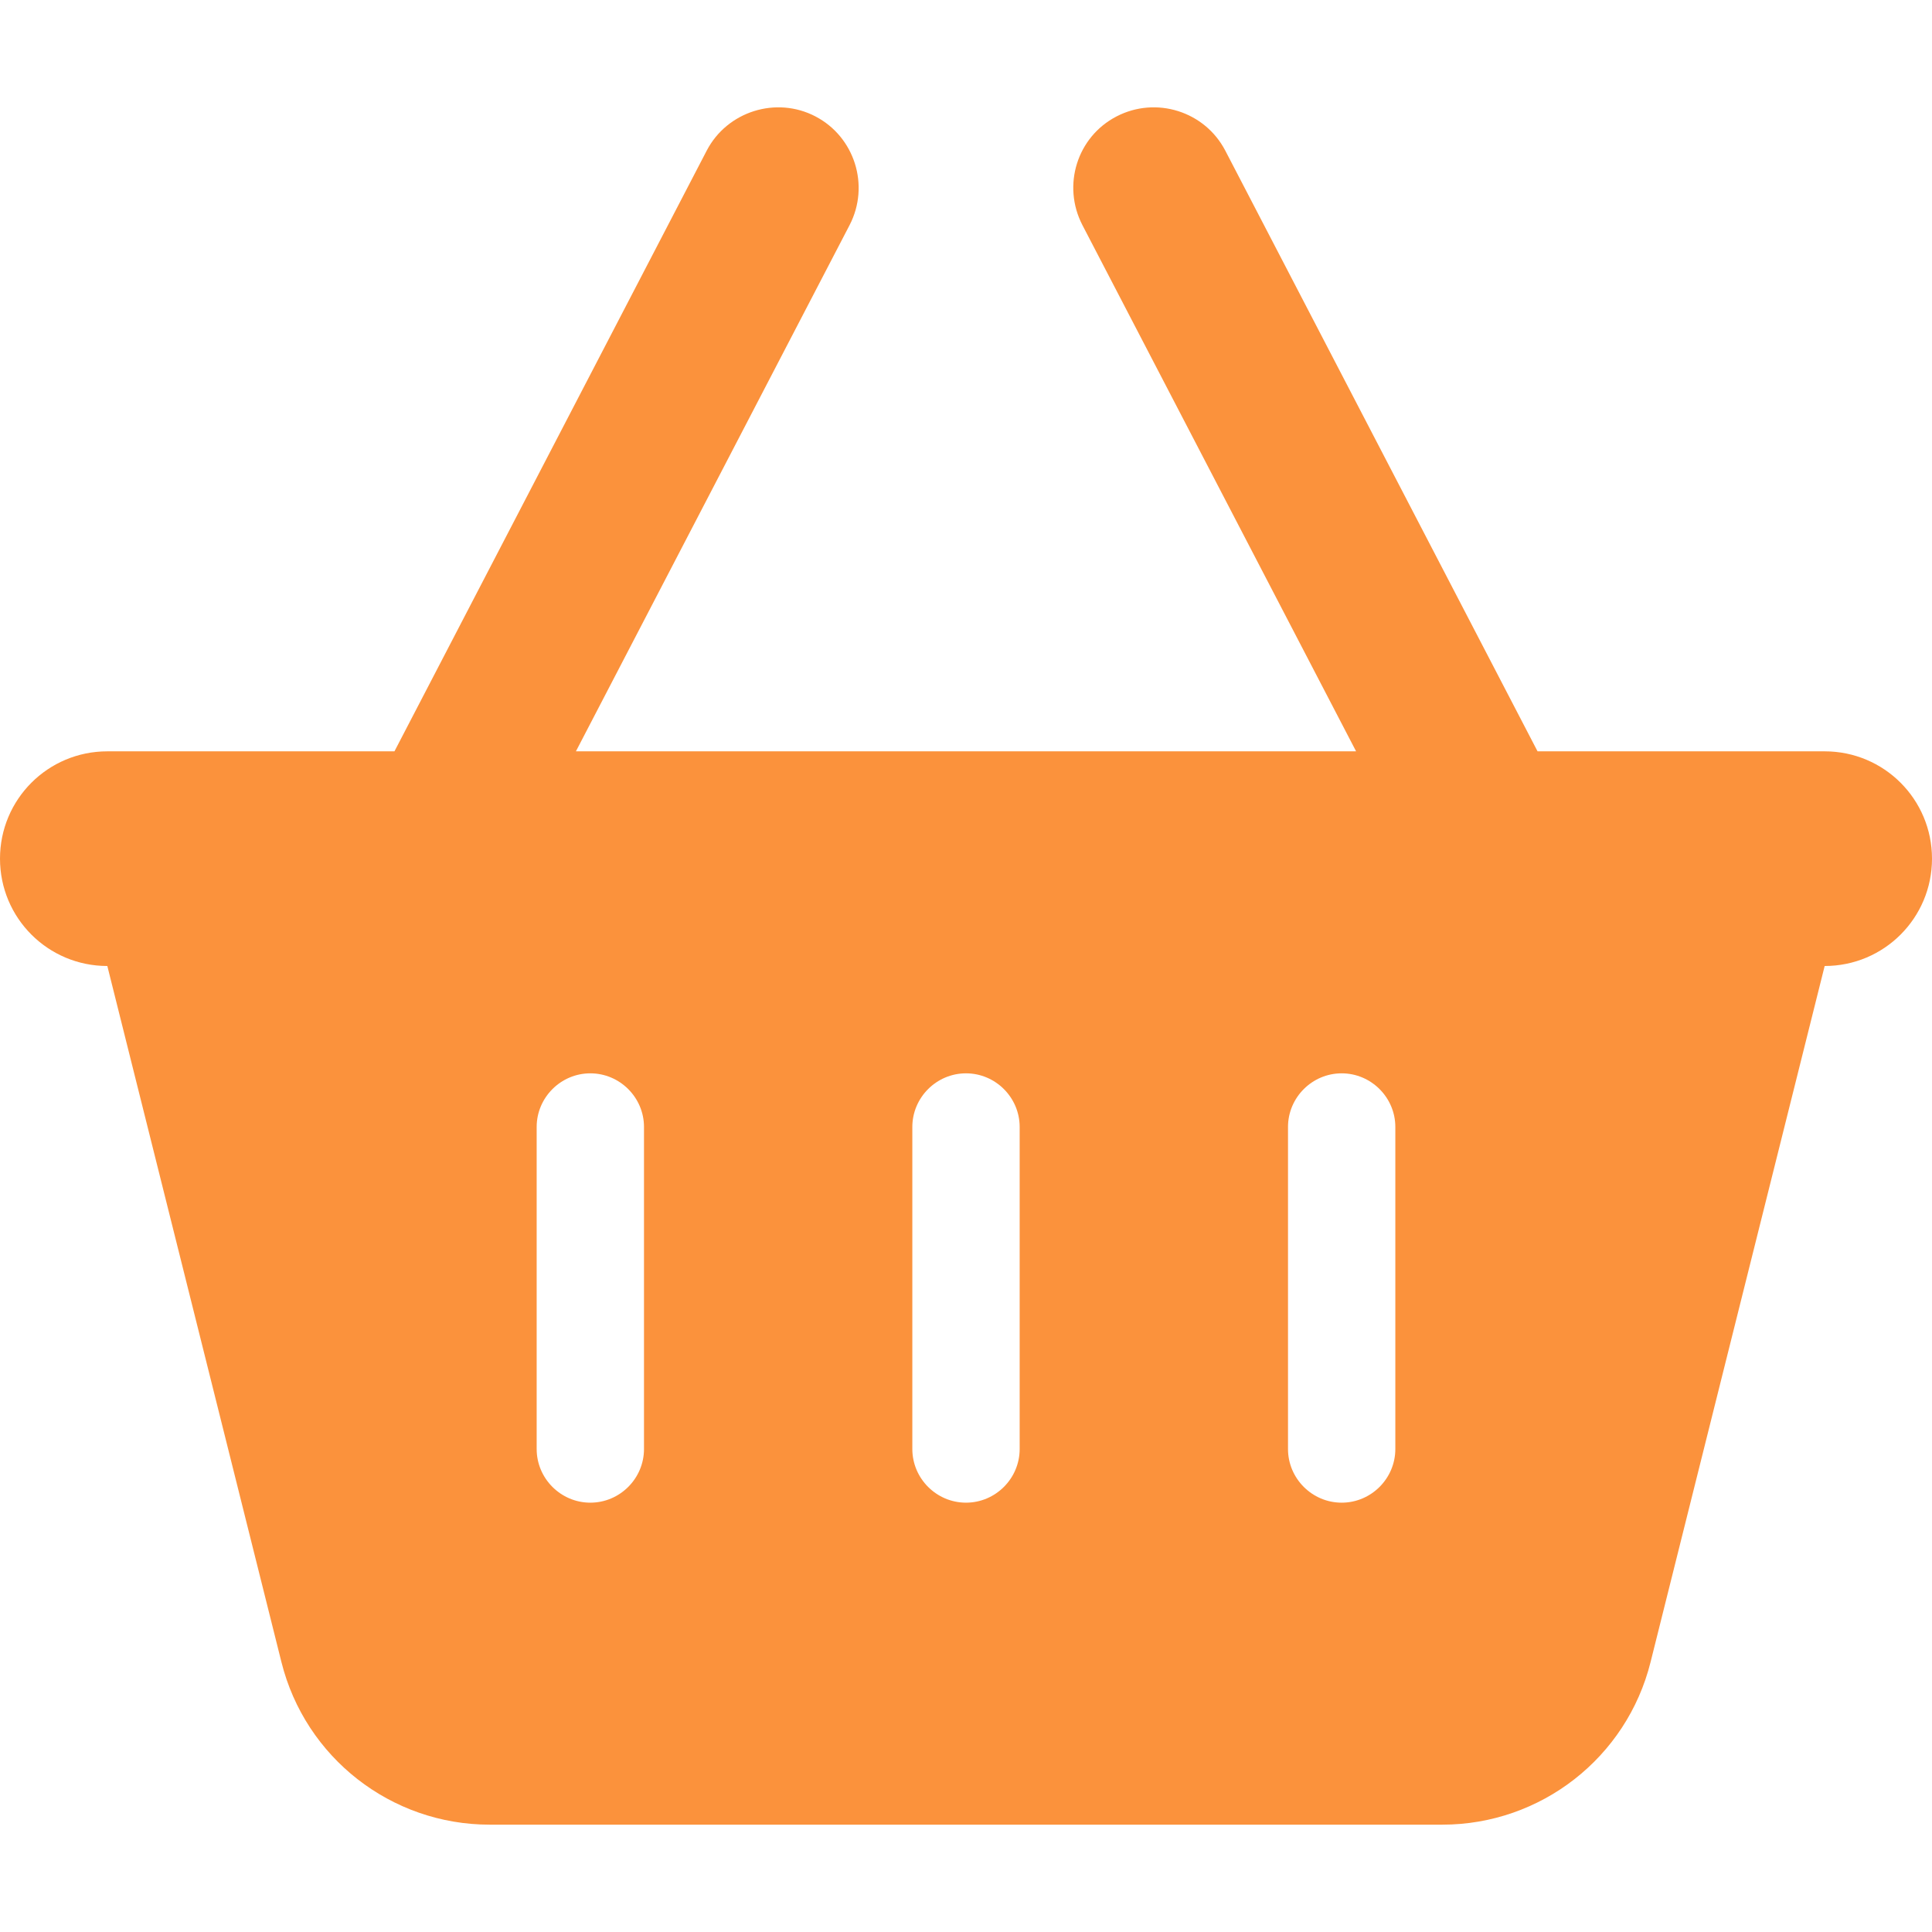
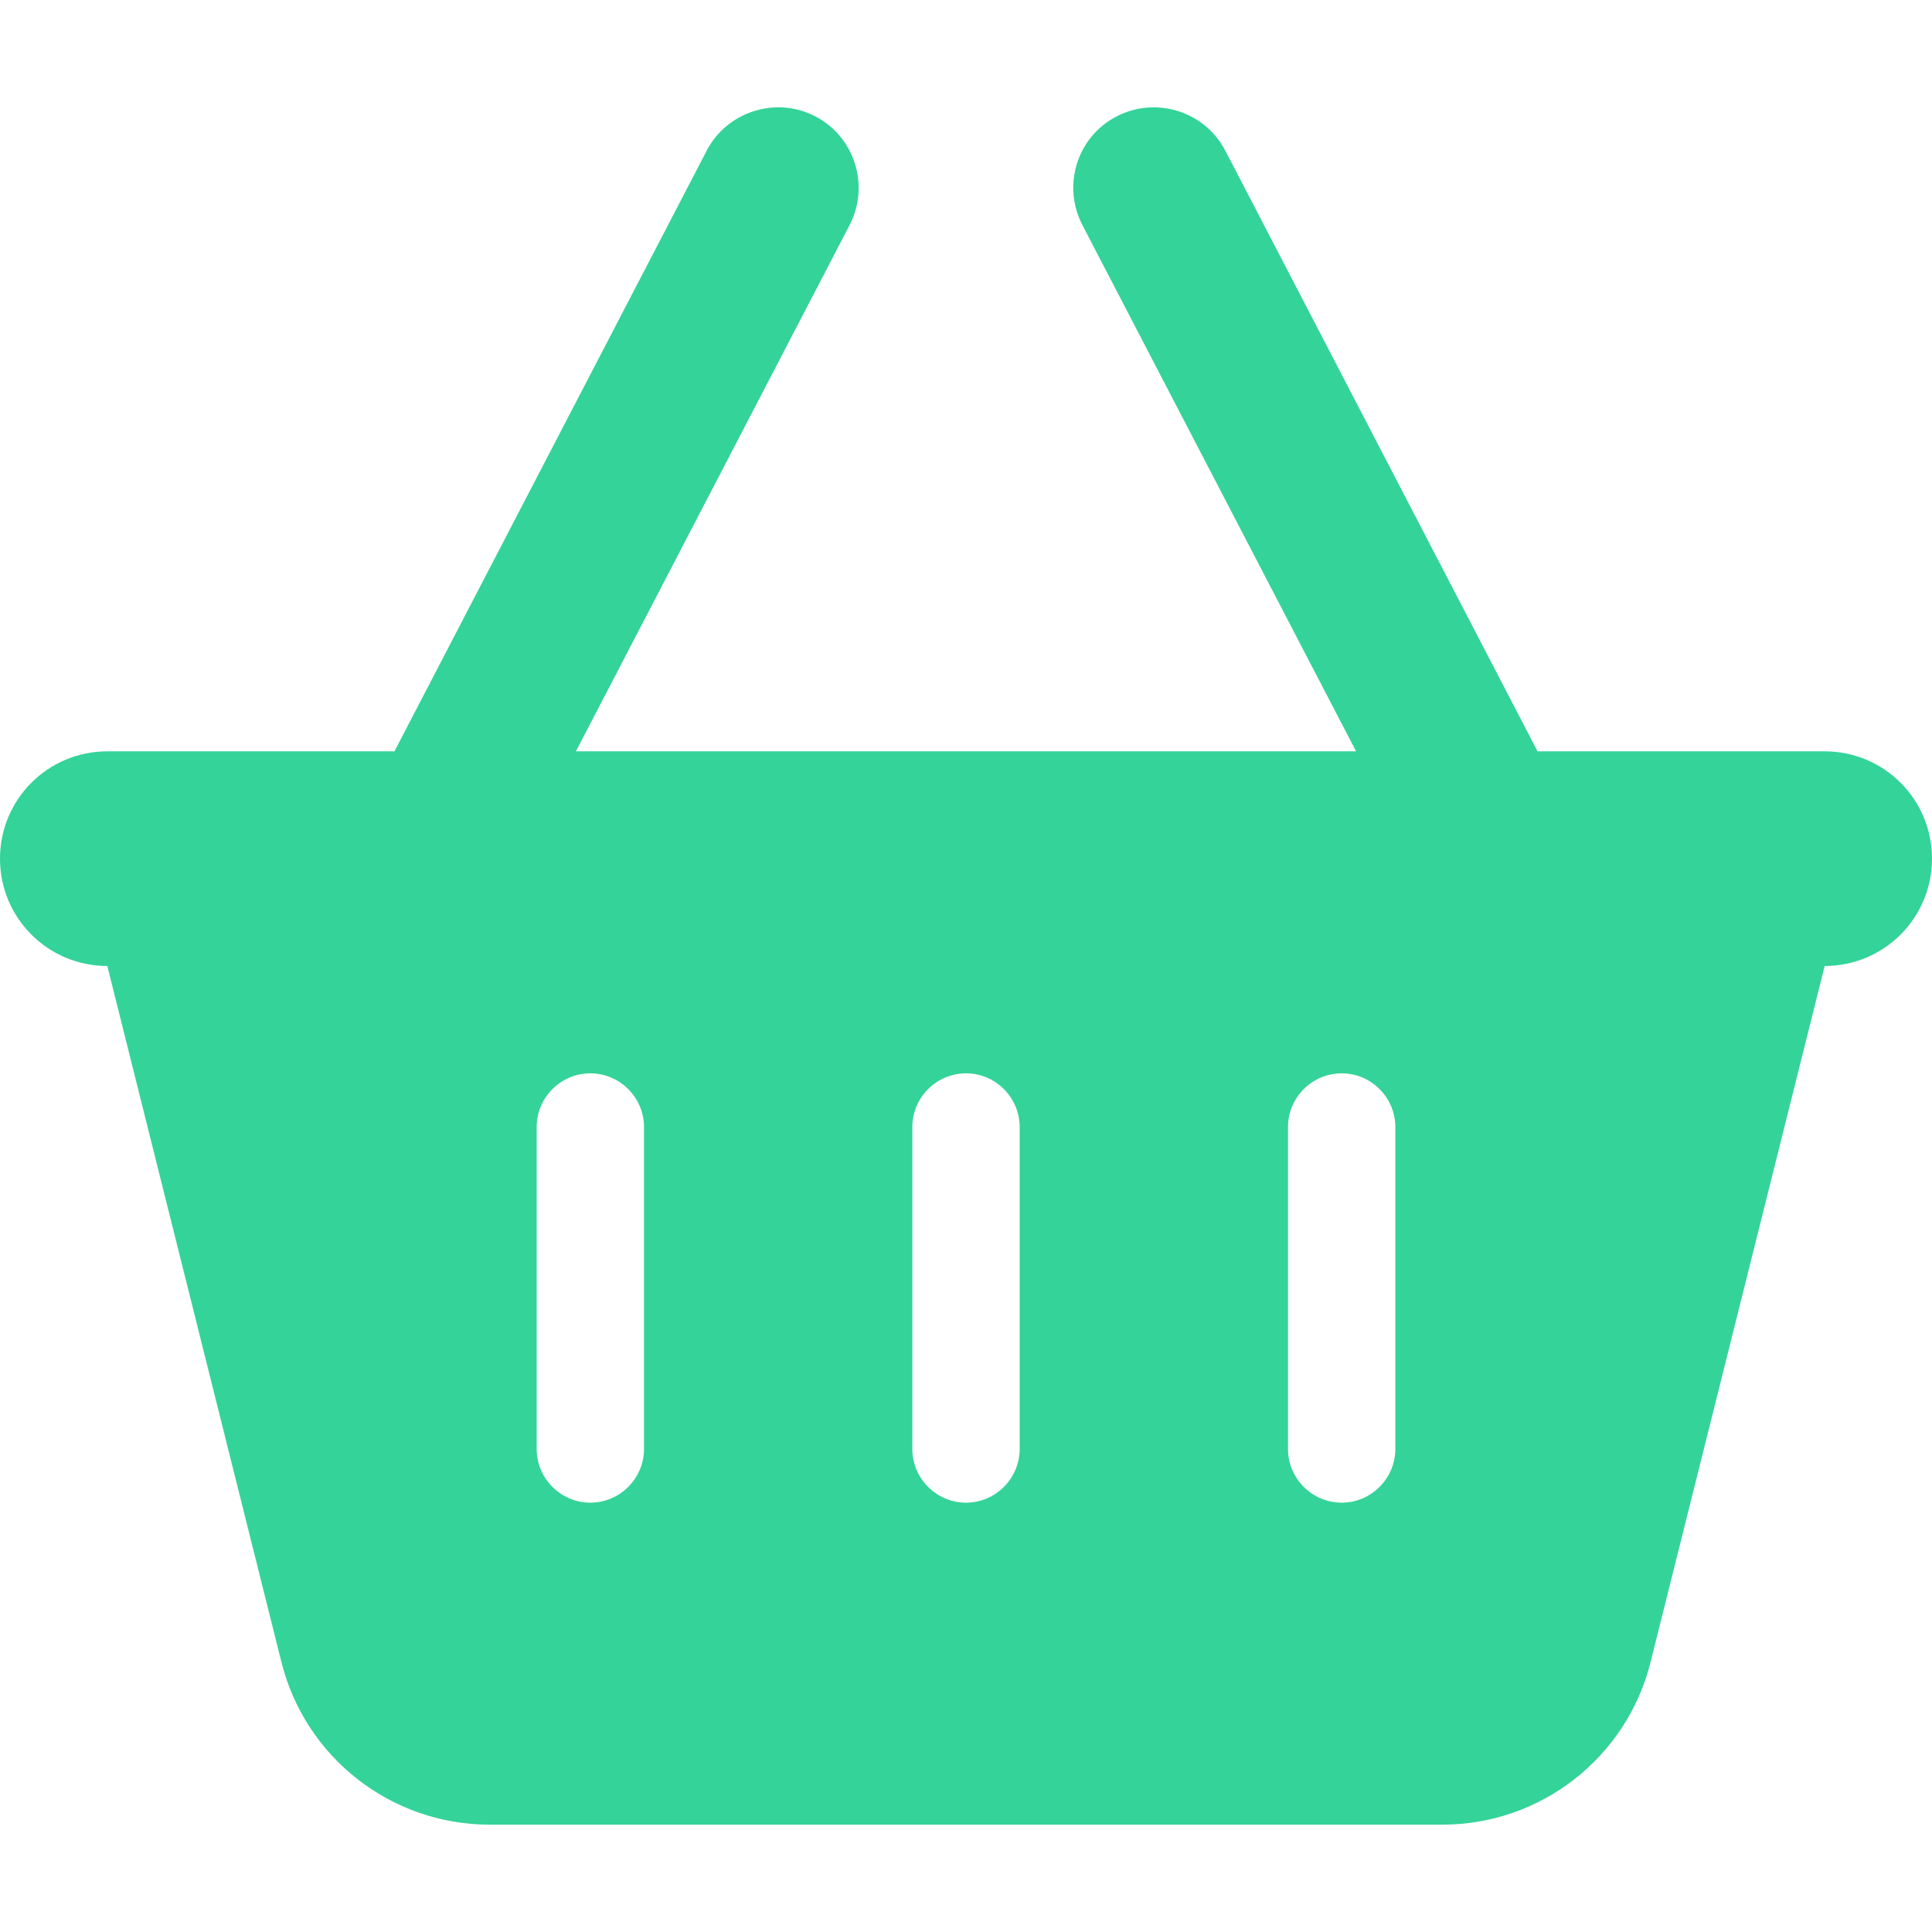
- <svg xmlns="http://www.w3.org/2000/svg" viewBox="0 0 576 512" width="24" height="24" fill="#fb923c" aria-hidden="true">
+ <svg xmlns="http://www.w3.org/2000/svg" viewBox="0 0 576 512" width="24" height="24" fill="#34d399" aria-hidden="true">
  <path d="M253.3 35.1c6.1-11.8 1.5-26.3-10.2-32.4s-26.3-1.5-32.4 10.2L117.6 192 32 192c-17.7 0-32 14.3-32 32s14.3 32 32 32L83.9 463.5C91 492 116.6 512 146 512L430 512c29.4 0 55-20 62.1-48.5L544 256c17.7 0 32-14.3 32-32s-14.3-32-32-32l-85.6 0L365.3 12.9C359.2 1.2 344.7-3.4 332.9 2.7s-16.3 20.6-10.2 32.4L404.3 192l-232.6 0L253.3 35.1zM192 304l0 96c0 8.8-7.2 16-16 16s-16-7.2-16-16l0-96c0-8.8 7.2-16 16-16s16 7.2 16 16zm96-16c8.8 0 16 7.2 16 16l0 96c0 8.8-7.2 16-16 16s-16-7.2-16-16l0-96c0-8.8 7.2-16 16-16zm128 16l0 96c0 8.8-7.2 16-16 16s-16-7.2-16-16l0-96c0-8.8 7.2-16 16-16s16 7.2 16 16z" />
</svg>
